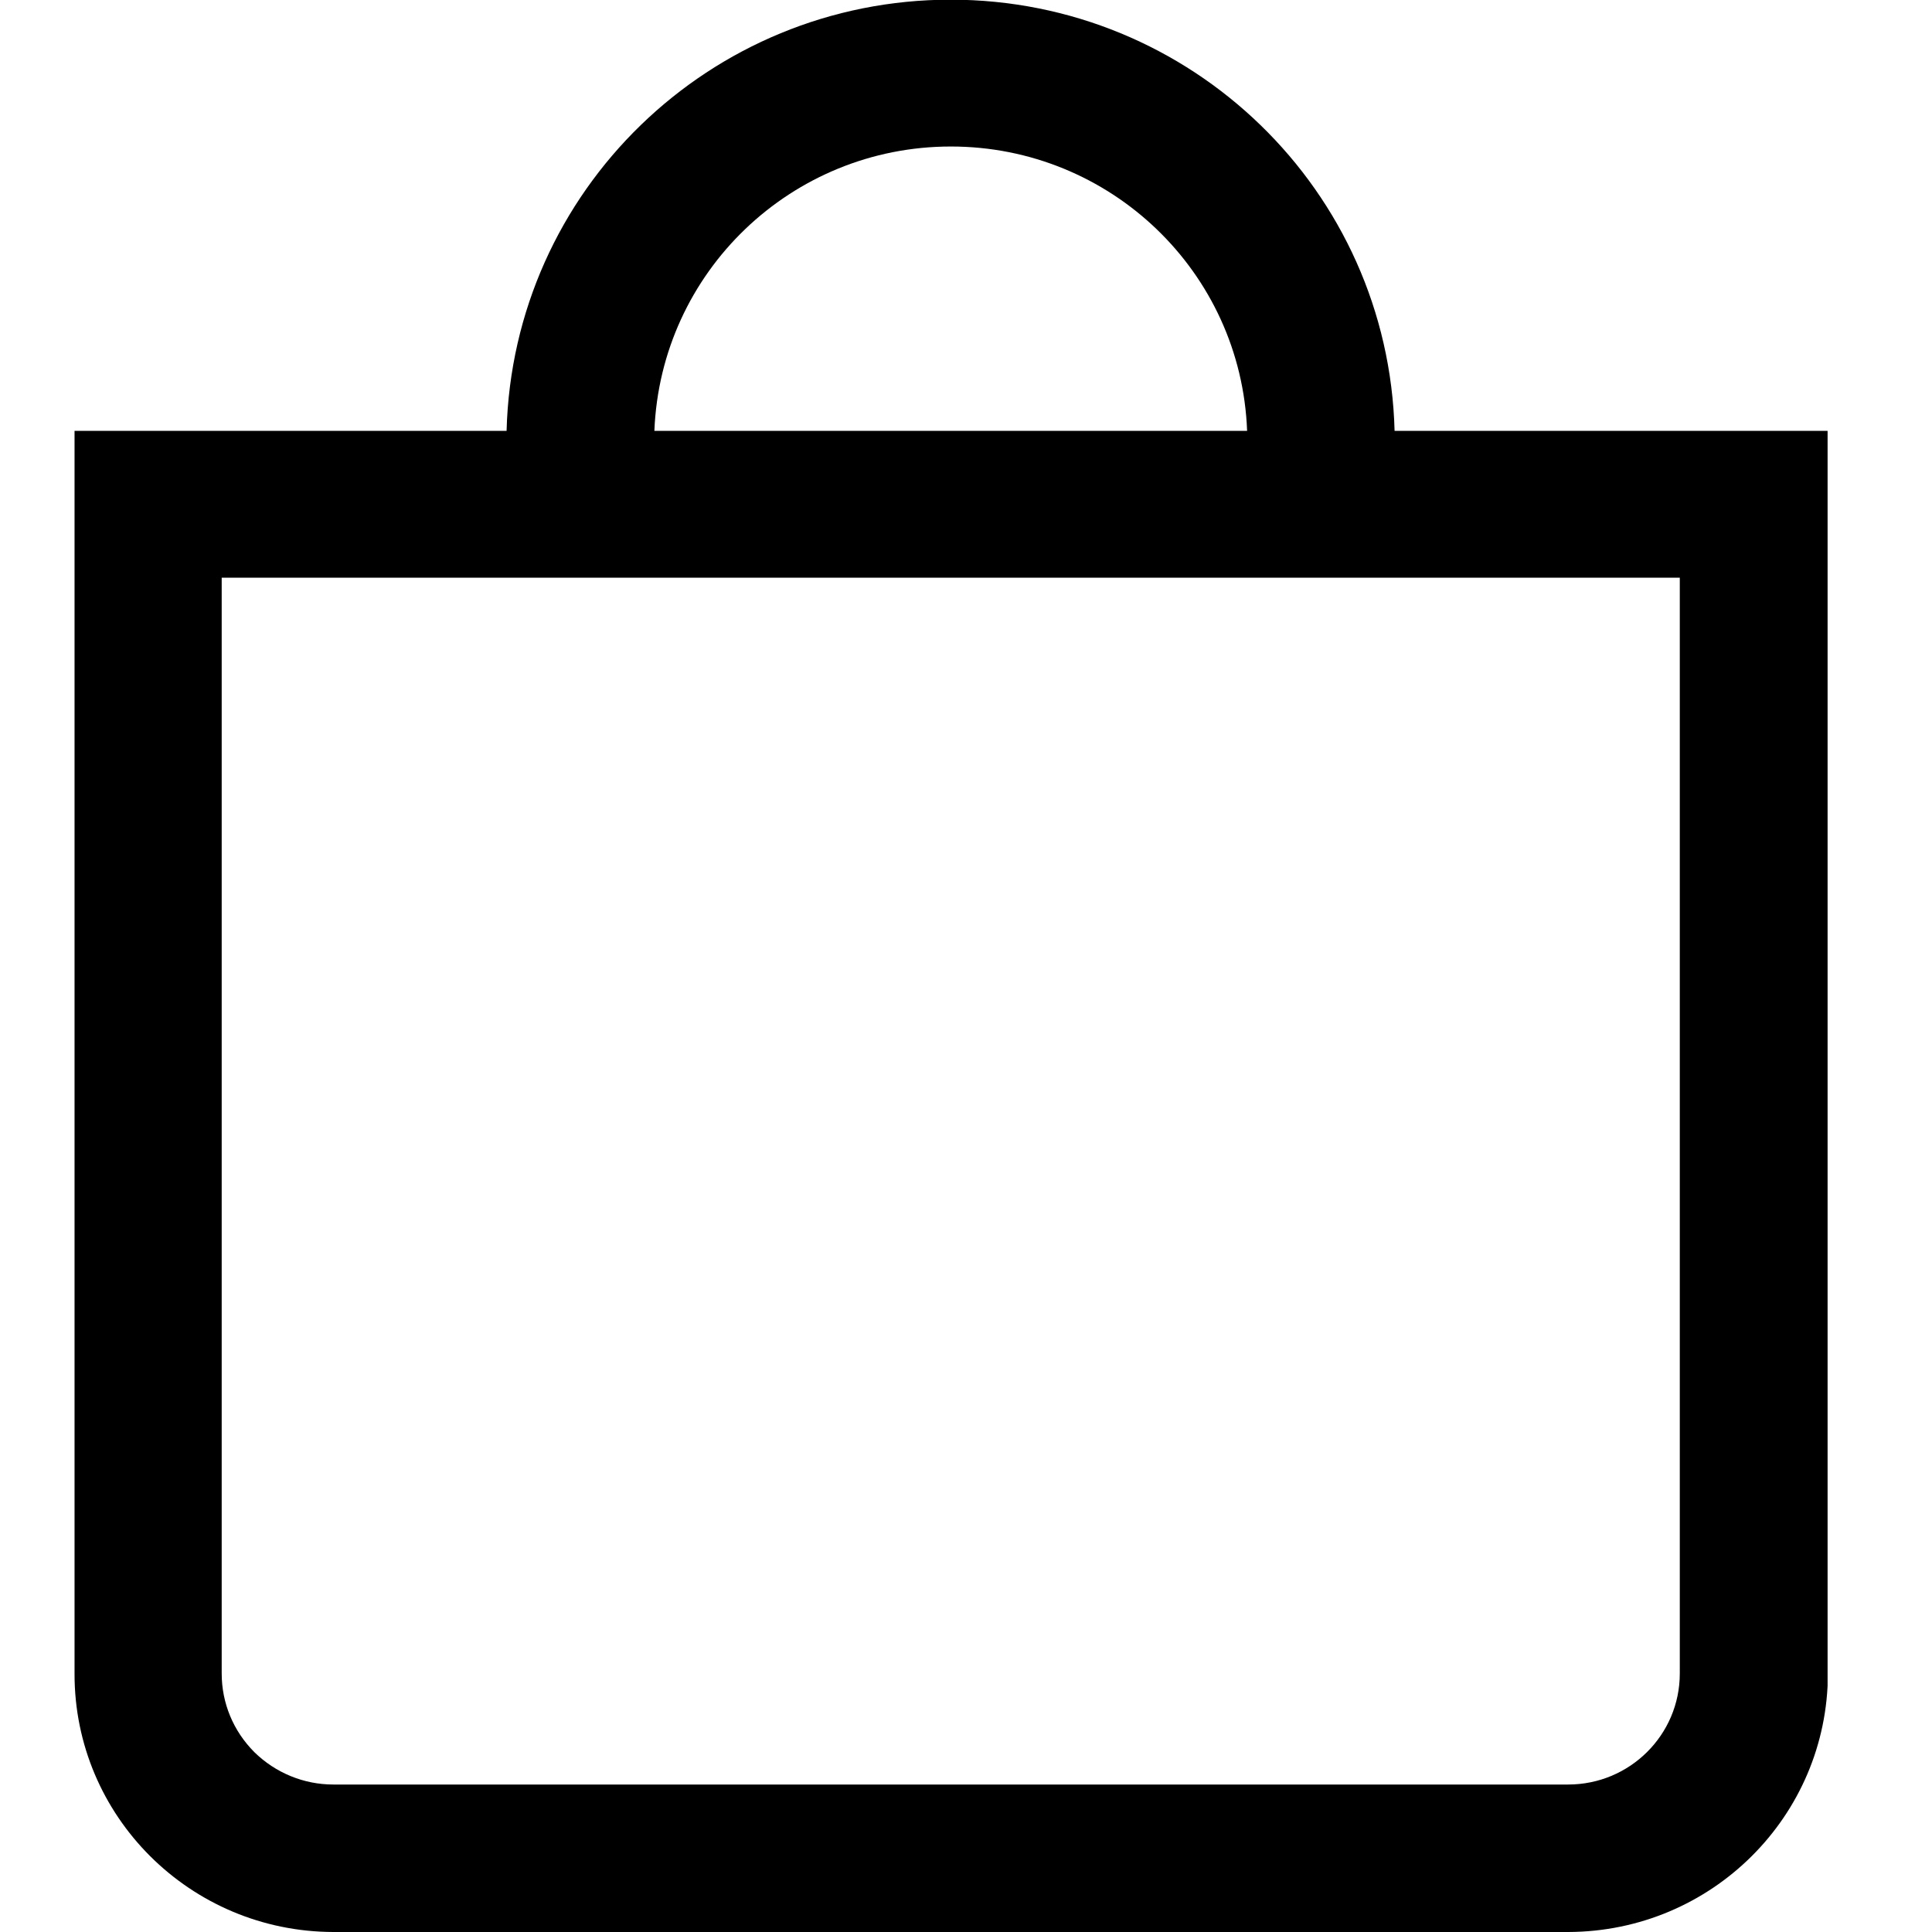
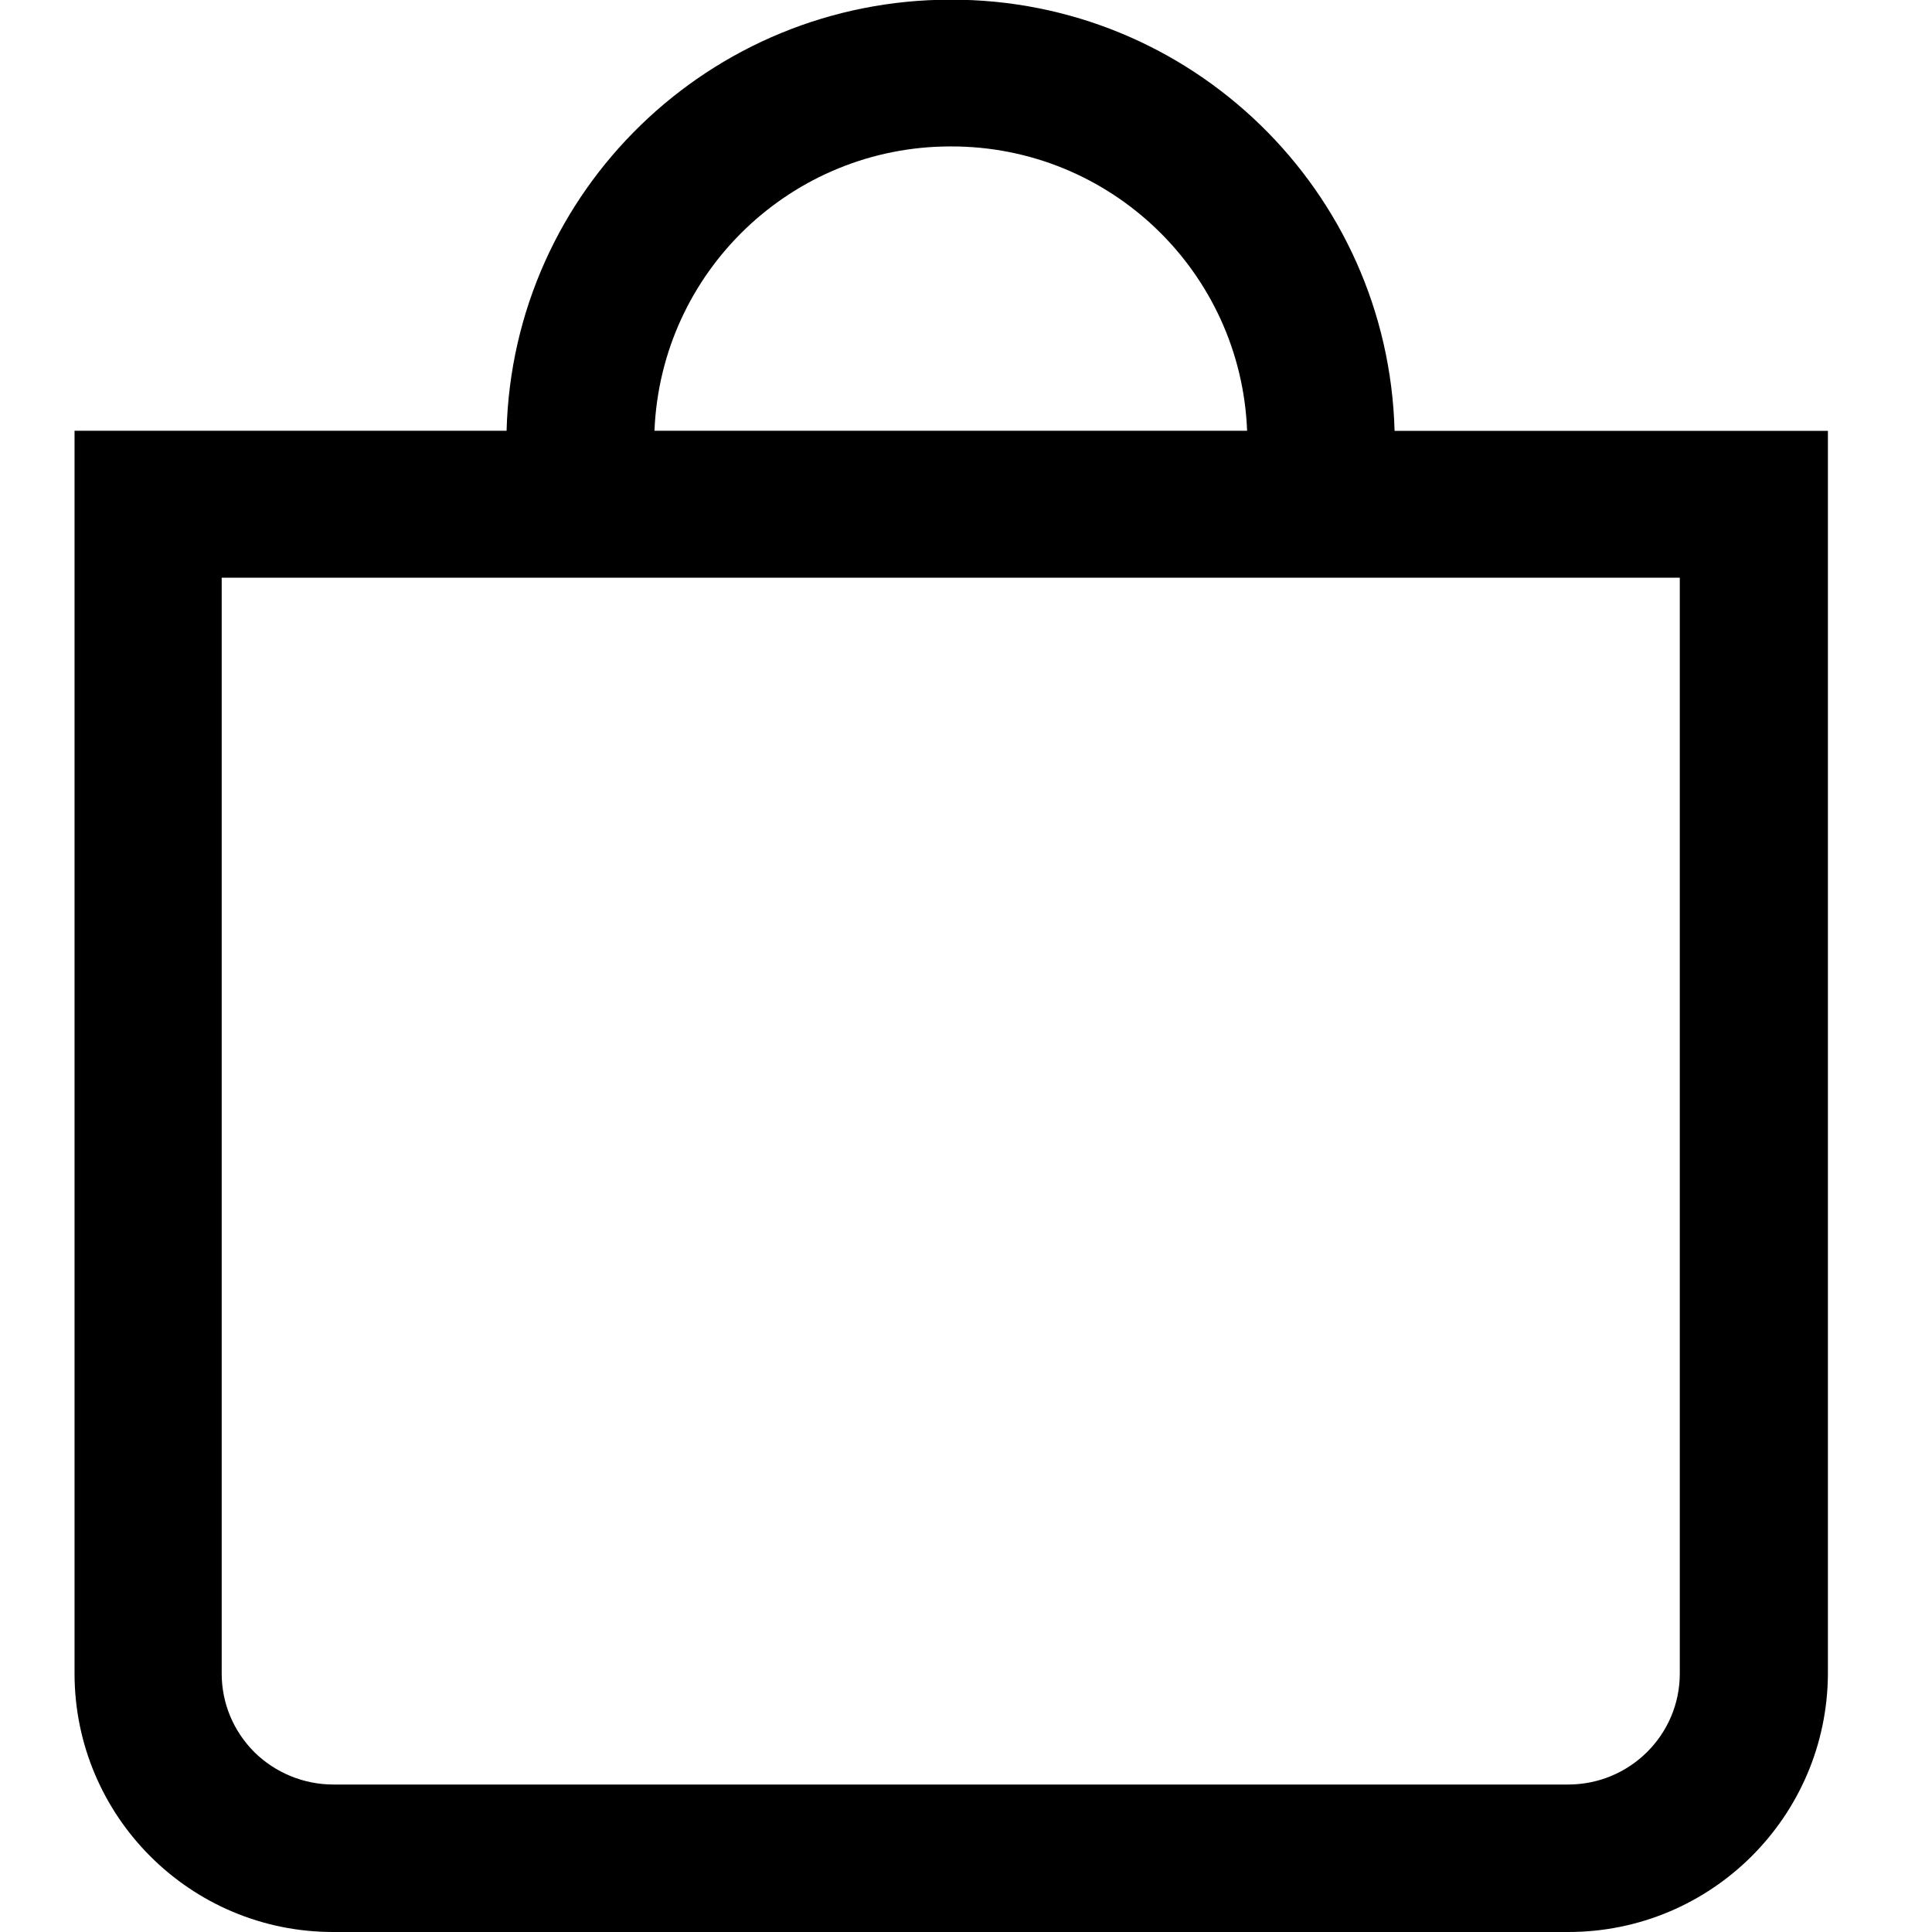
- <svg xmlns="http://www.w3.org/2000/svg" width="24" height="24" viewBox="0 0 24 24" version="1.1">
+ <svg xmlns="http://www.w3.org/2000/svg" viewBox="0 0 24 24">
  <defs>
-     <clipPath id="clip1">
-       <path d="M 0.922 0 L 22.703 0 L 22.703 24 L 0.922 24 Z M 0.922 0 " />
-     </clipPath>
+     <style>
+             .a {
+             stroke:none;
+             fill-rule:nonzero;
+             fill:currentColor;
+             fill-opacity:1;
+             }
+         </style>
  </defs>
-   <g id="surface1">
-     <g clip-path="url(#clip1)" clip-rule="nonzero">
-       <path style=" stroke:none;fill-rule:nonzero;fill:rgb(0%,0%,0%);fill-opacity:1;" d="M 4.141 24 C 2.363 23.996 0.922 22.562 0.926 20.789 L 0.926 5.352 L 6.293 5.352 C 6.371 2.367 8.82 -0.004 11.809 -0.004 C 14.801 -0.004 17.246 2.367 17.324 5.352 L 22.707 5.352 L 22.707 20.789 C 22.703 22.562 21.262 23.996 19.48 24 Z M 2.754 20.789 C 2.754 21.156 2.898 21.504 3.16 21.766 C 3.422 22.023 3.773 22.168 4.141 22.168 L 19.48 22.168 C 20.246 22.168 20.867 21.551 20.867 20.789 L 20.867 7.176 L 2.754 7.176 Z M 8.129 5.352 L 15.492 5.352 C 15.418 3.379 13.793 1.82 11.812 1.82 C 9.832 1.82 8.207 3.379 8.129 5.352 Z M 8.129 5.352 " />
-     </g>
-   </g>
+   <path class="a" d="M4.14 24a3.212 3.212 0 0 1-3.214-3.21V5.351h5.367C6.371 2.367 8.82-.004 11.809-.004a5.505 5.505 0 0 1 5.515 5.356h5.383v15.437A3.224 3.224 0 0 1 19.48 24Zm-1.386-3.21c0 .366.144.714.406.976a1.4 1.4 0 0 0 .98.402h15.34c.766 0 1.387-.617 1.387-1.379V7.176H2.754ZM8.129 5.351h7.363a3.675 3.675 0 0 0-3.68-3.532A3.681 3.681 0 0 0 8.13 5.352Zm0 0" />
</svg>
